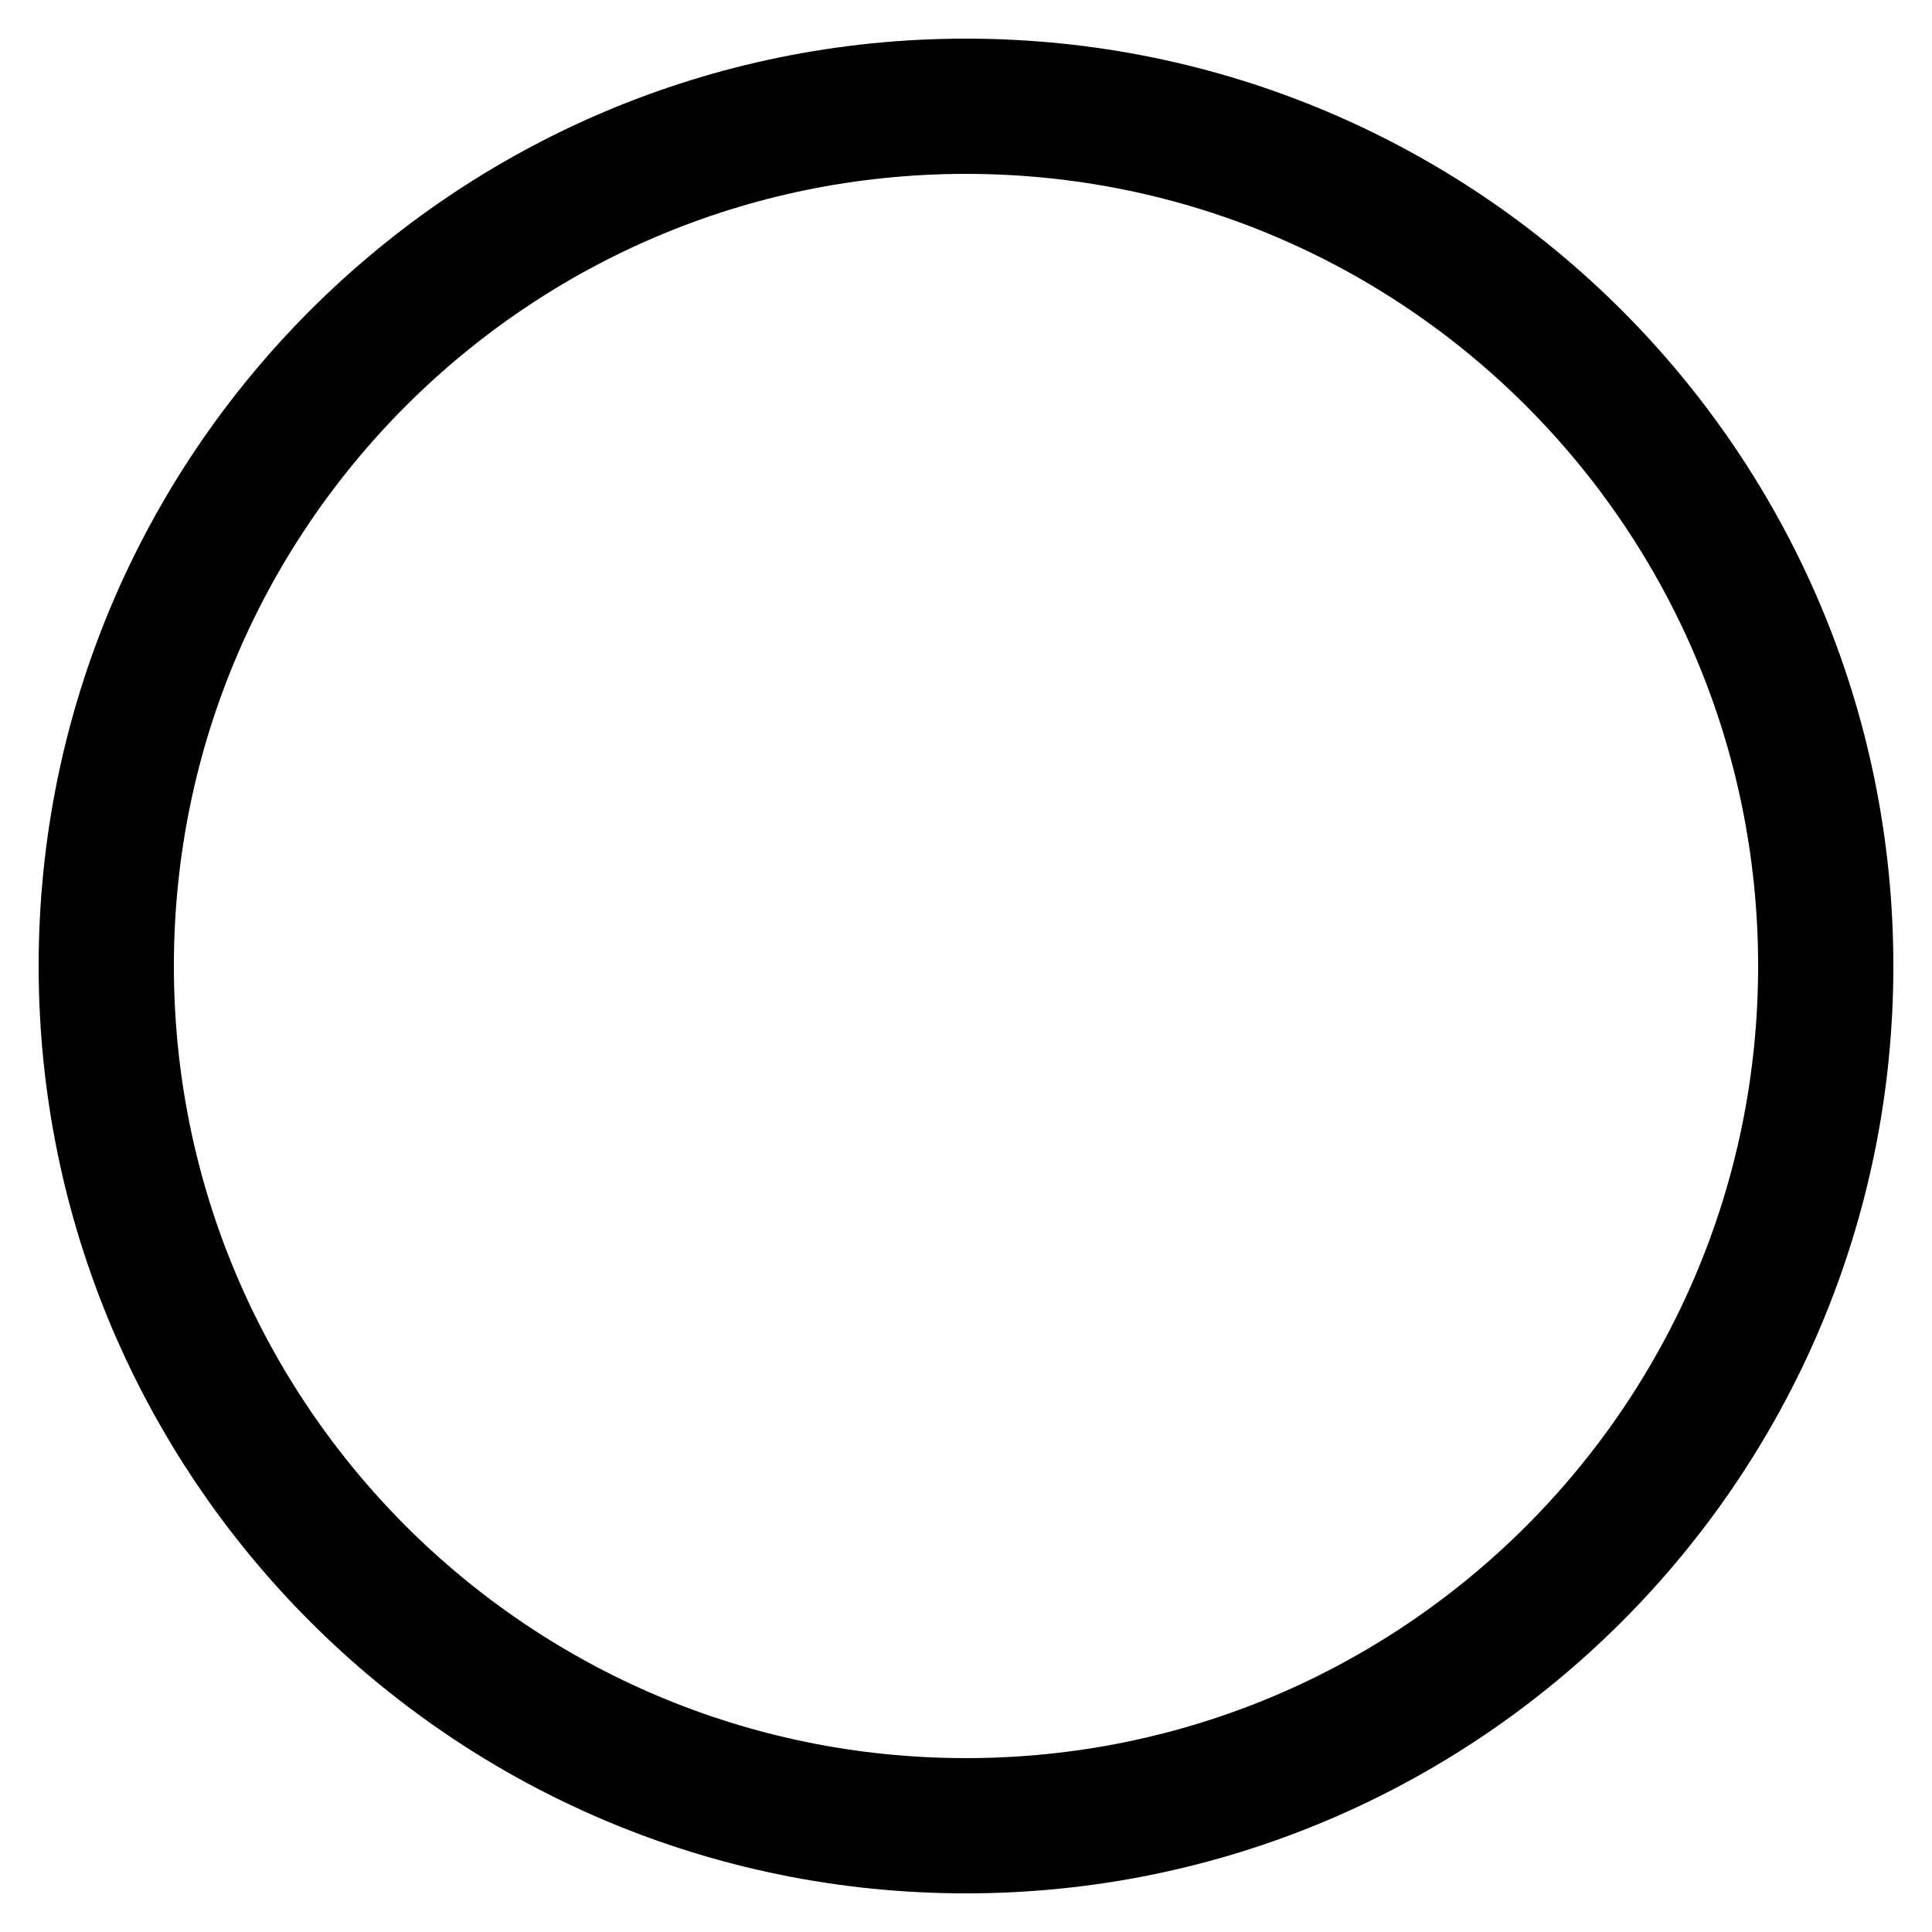
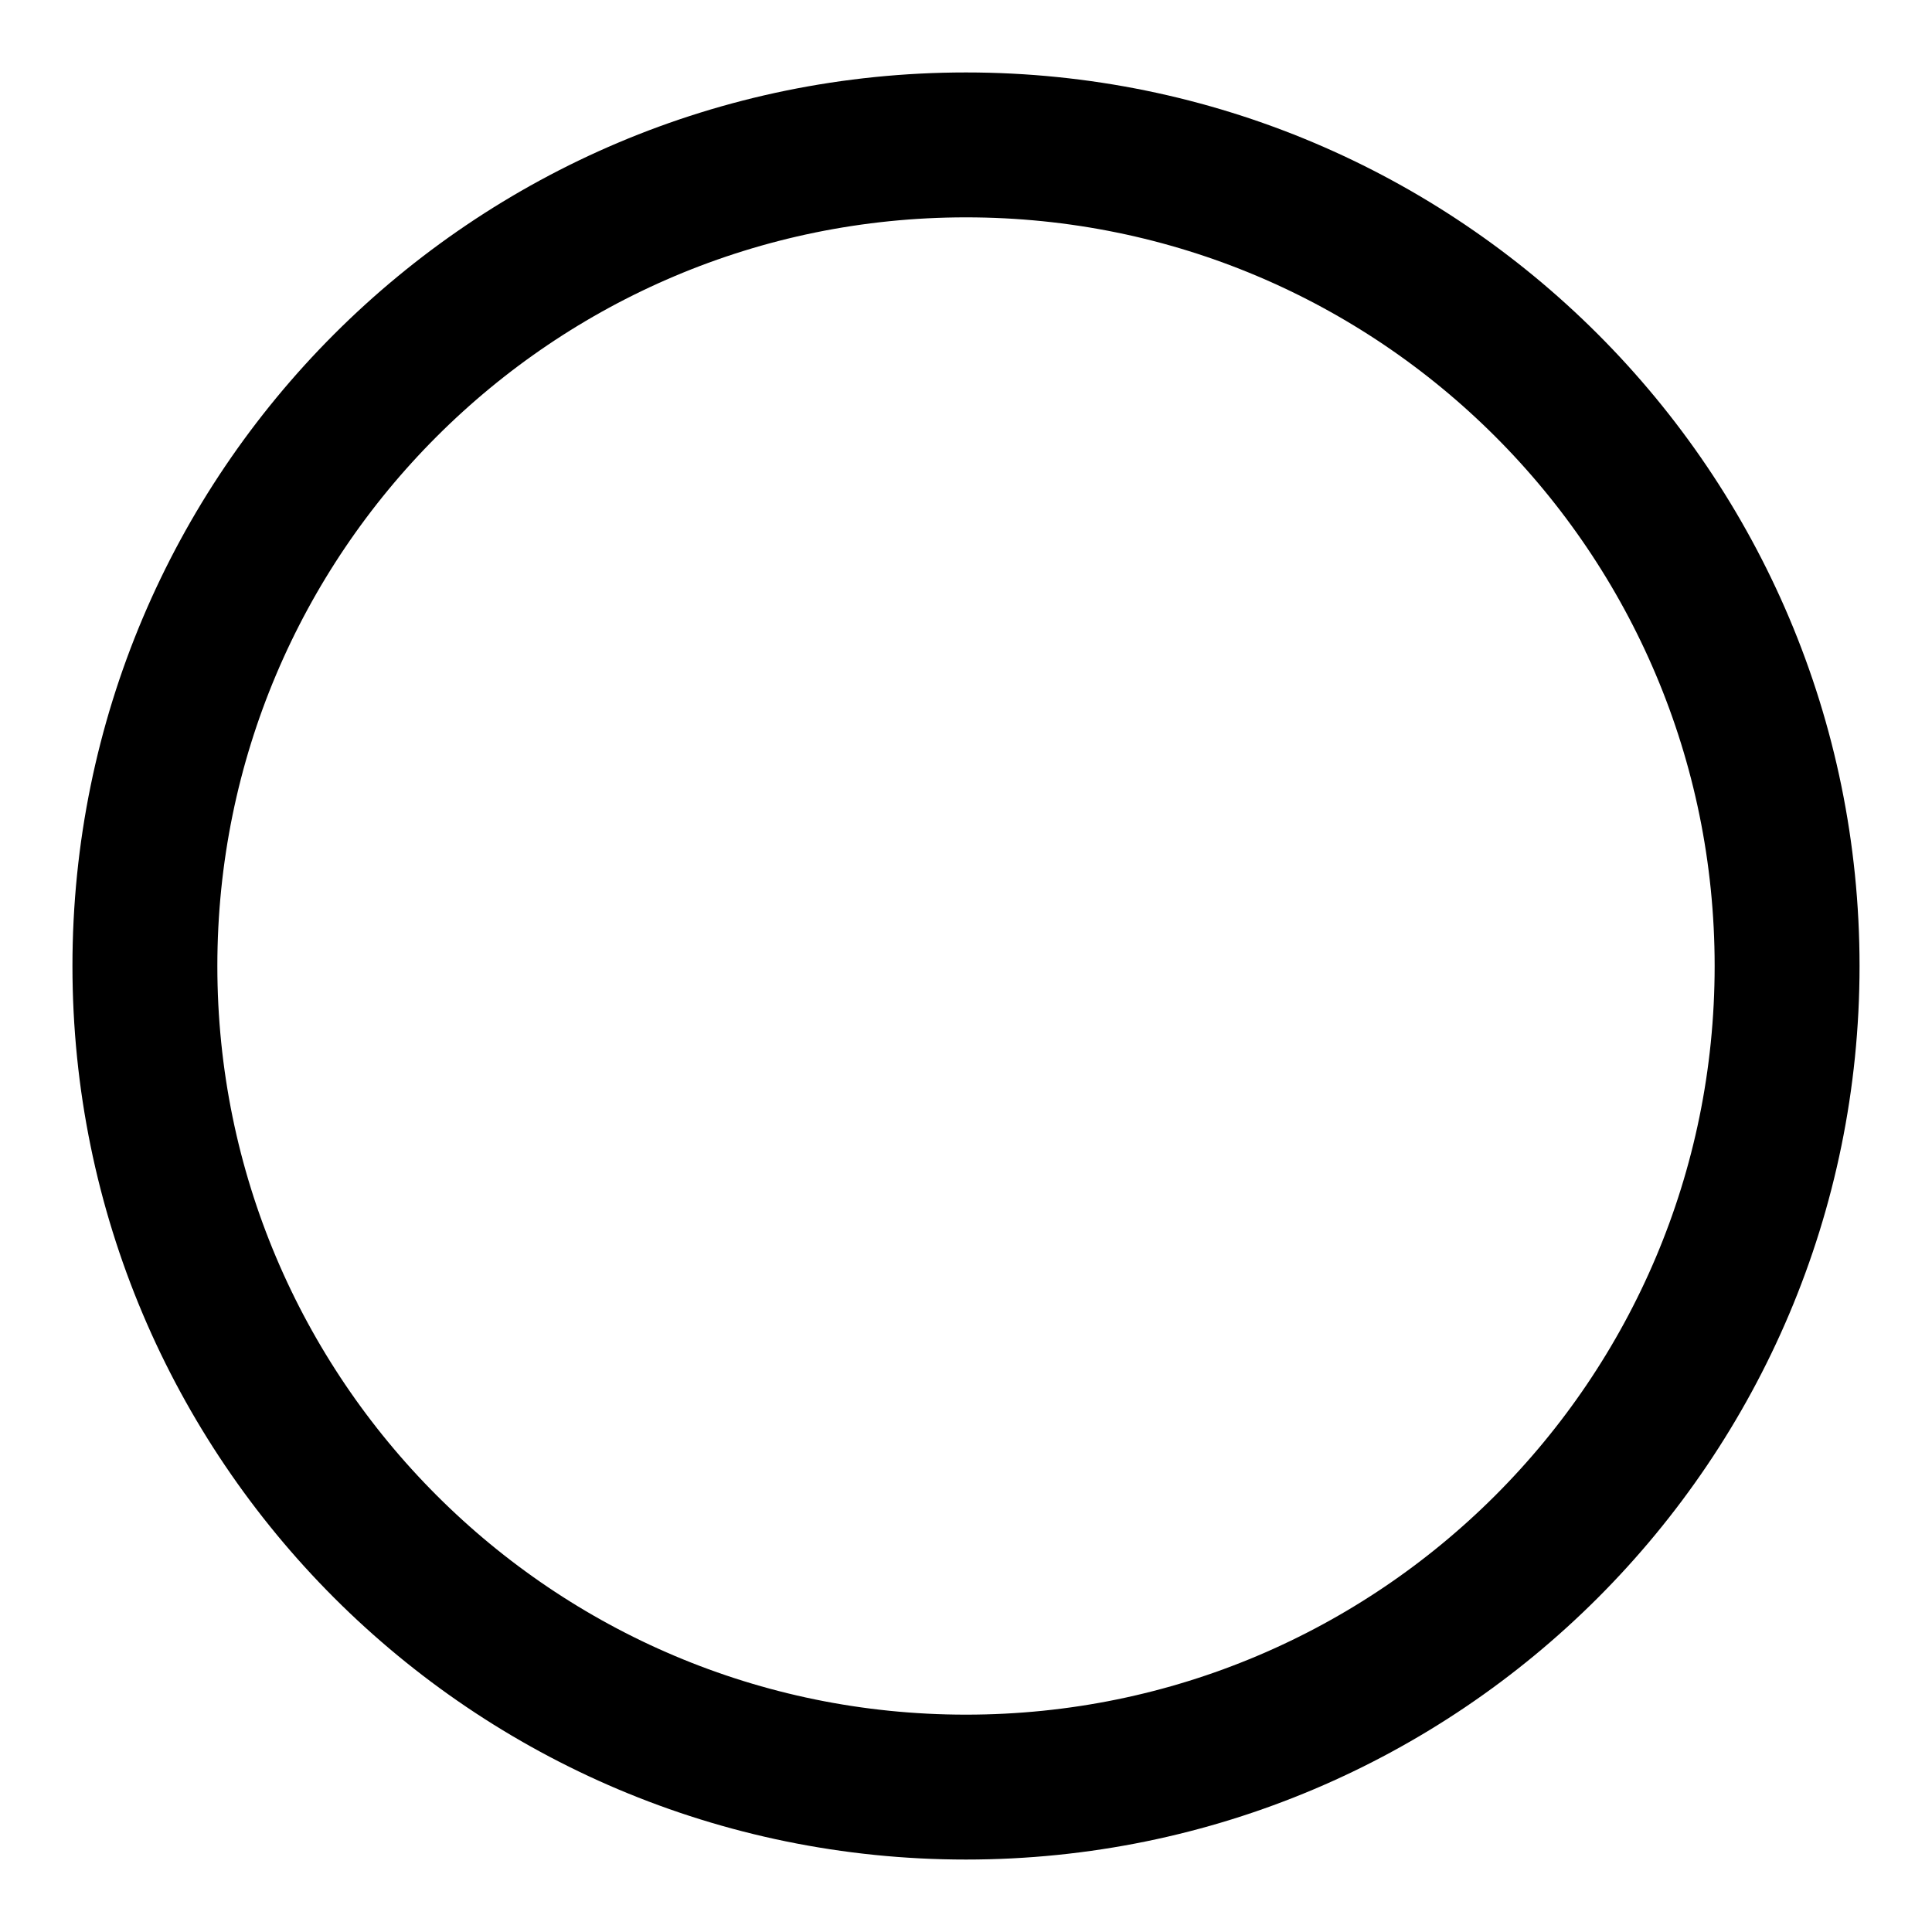
- <svg xmlns="http://www.w3.org/2000/svg" version="1.1" width="200px" height="200px">
+ <svg xmlns="http://www.w3.org/2000/svg" version="1.1" width="200px" height="200px" shape-rendering="optimizeQuality">
  <style>
		.outer, .inner {
- 			stroke-width: 14;
+ 			stroke-width: 15;
			stroke-opacity: 1;
+ 			stroke-antialiasing: true;
		}
		.outer {
			fill: none;
			stroke: black;
		}
		.inner {
			fill: black;
		}
	</style>
-   <circle class="outer" cx="100" cy="100" r="89" />
+   <circle class="outer" cx="100" cy="100" r="85" />
</svg>
